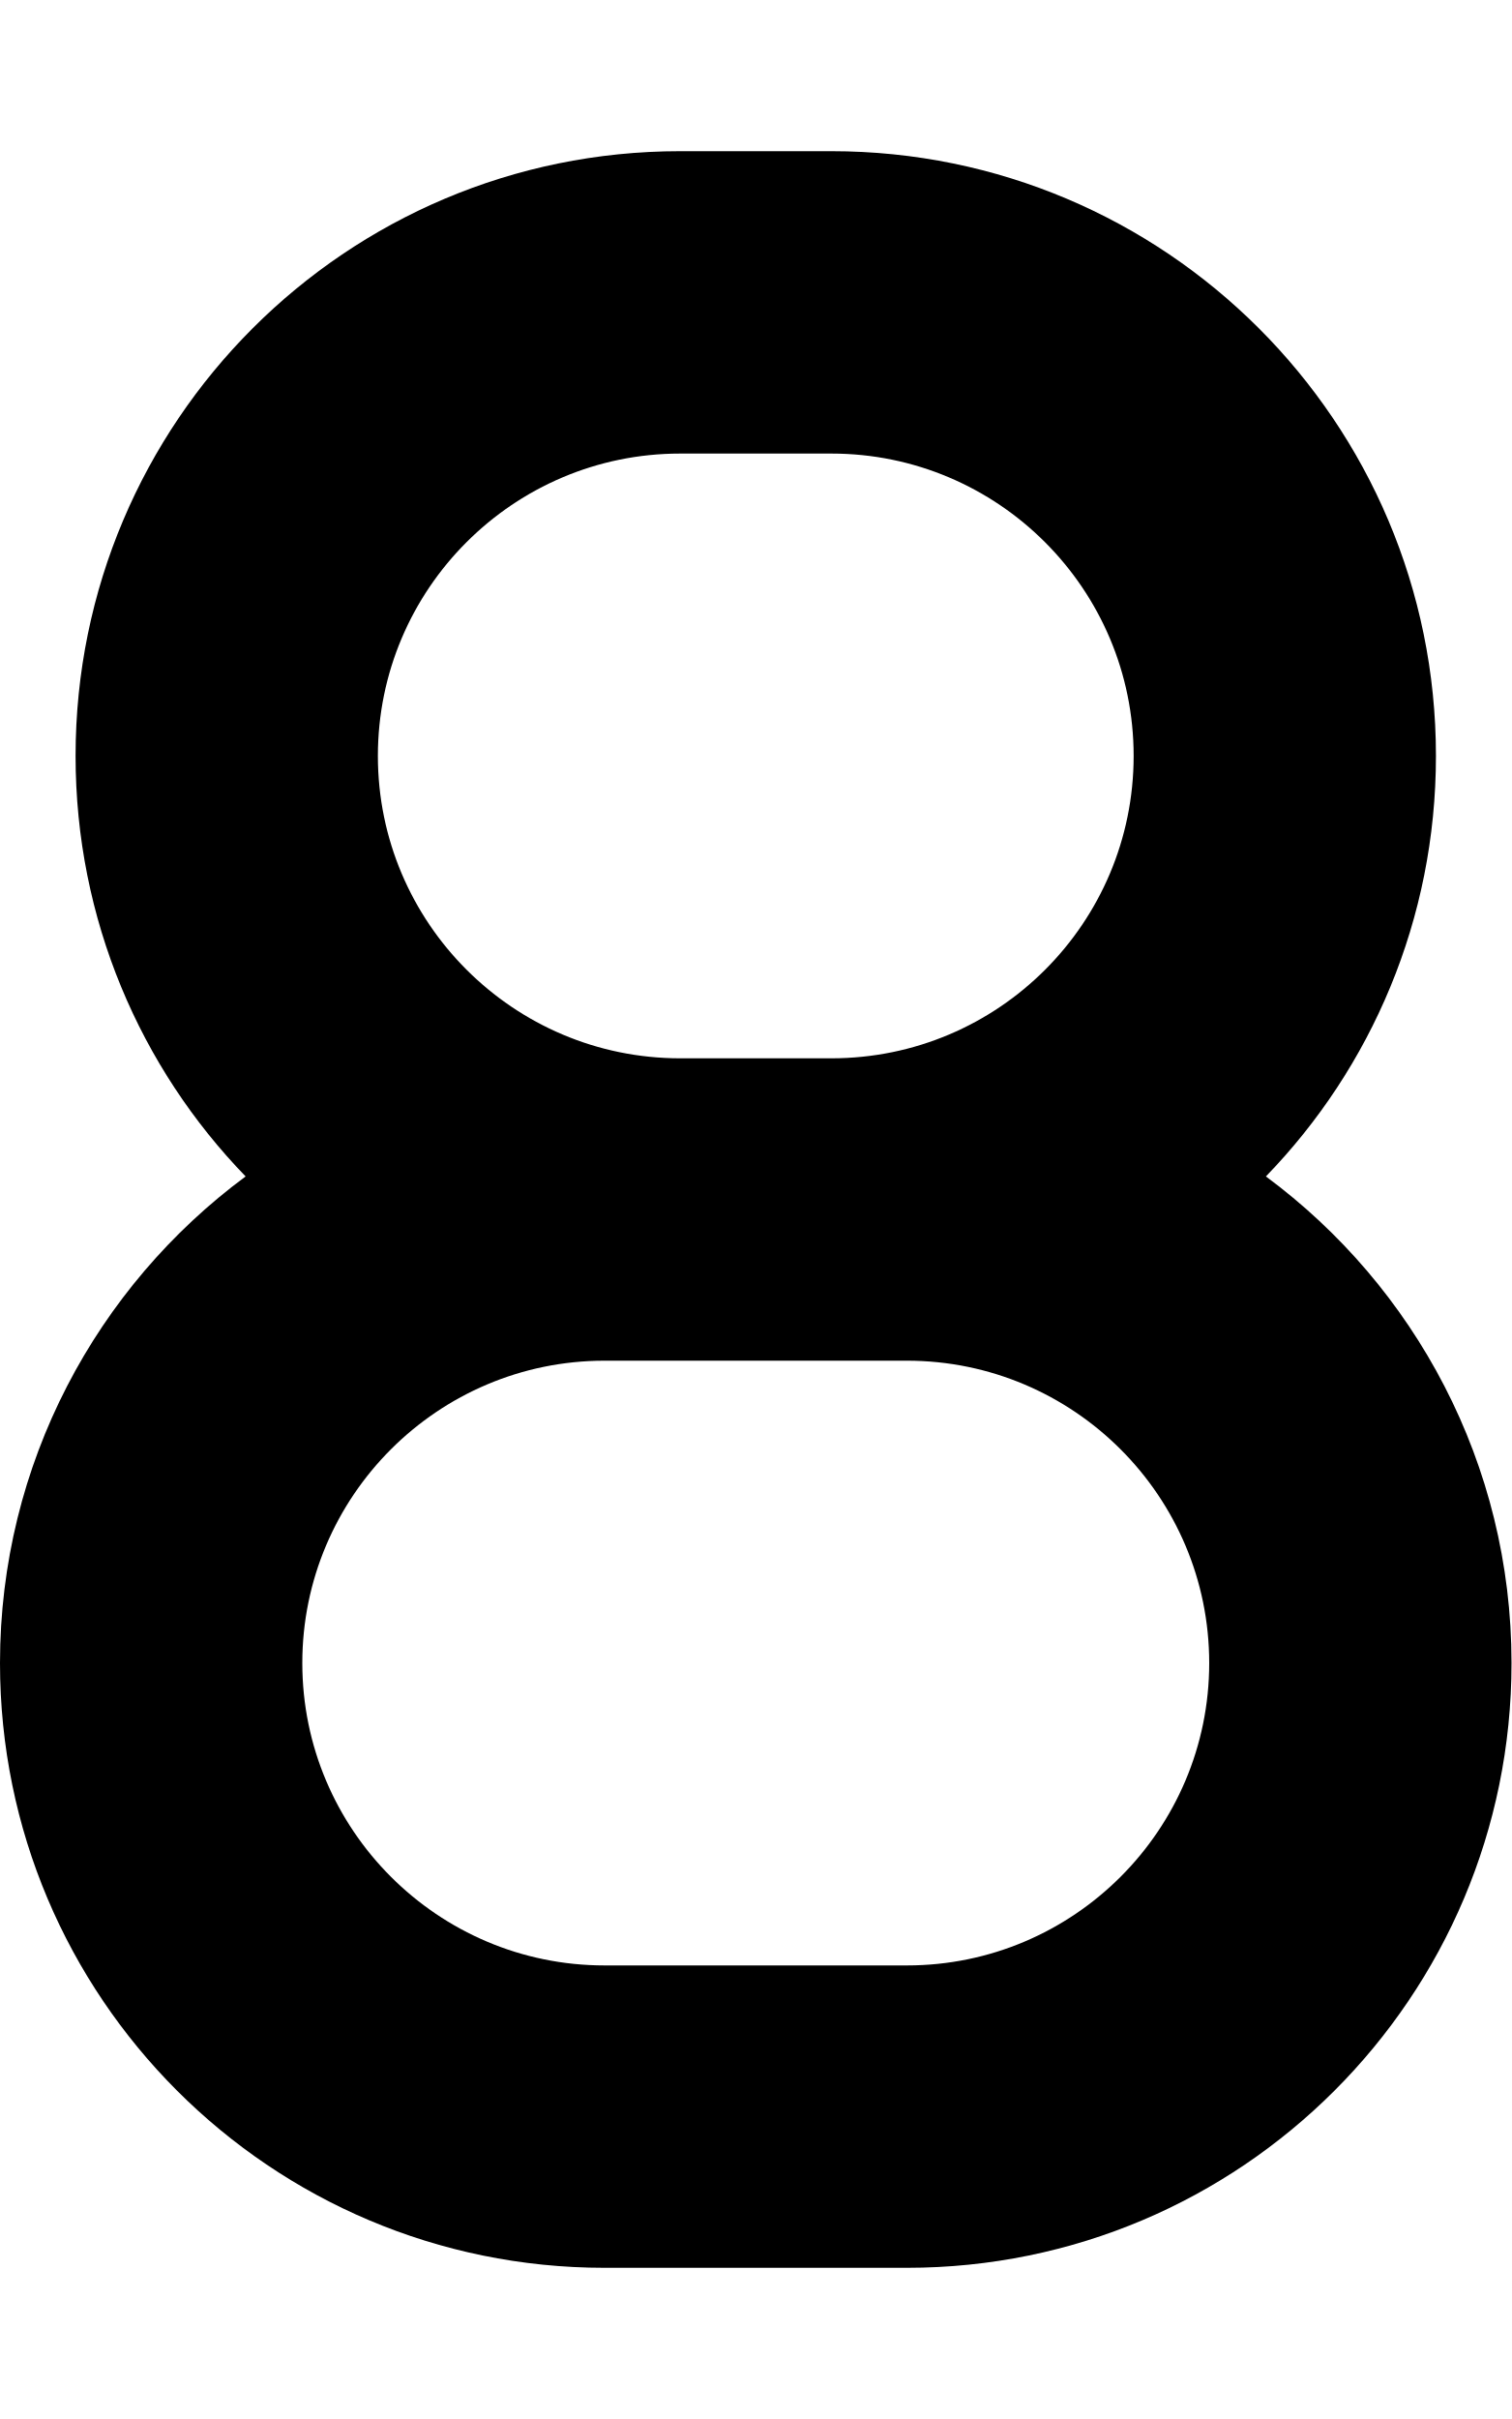
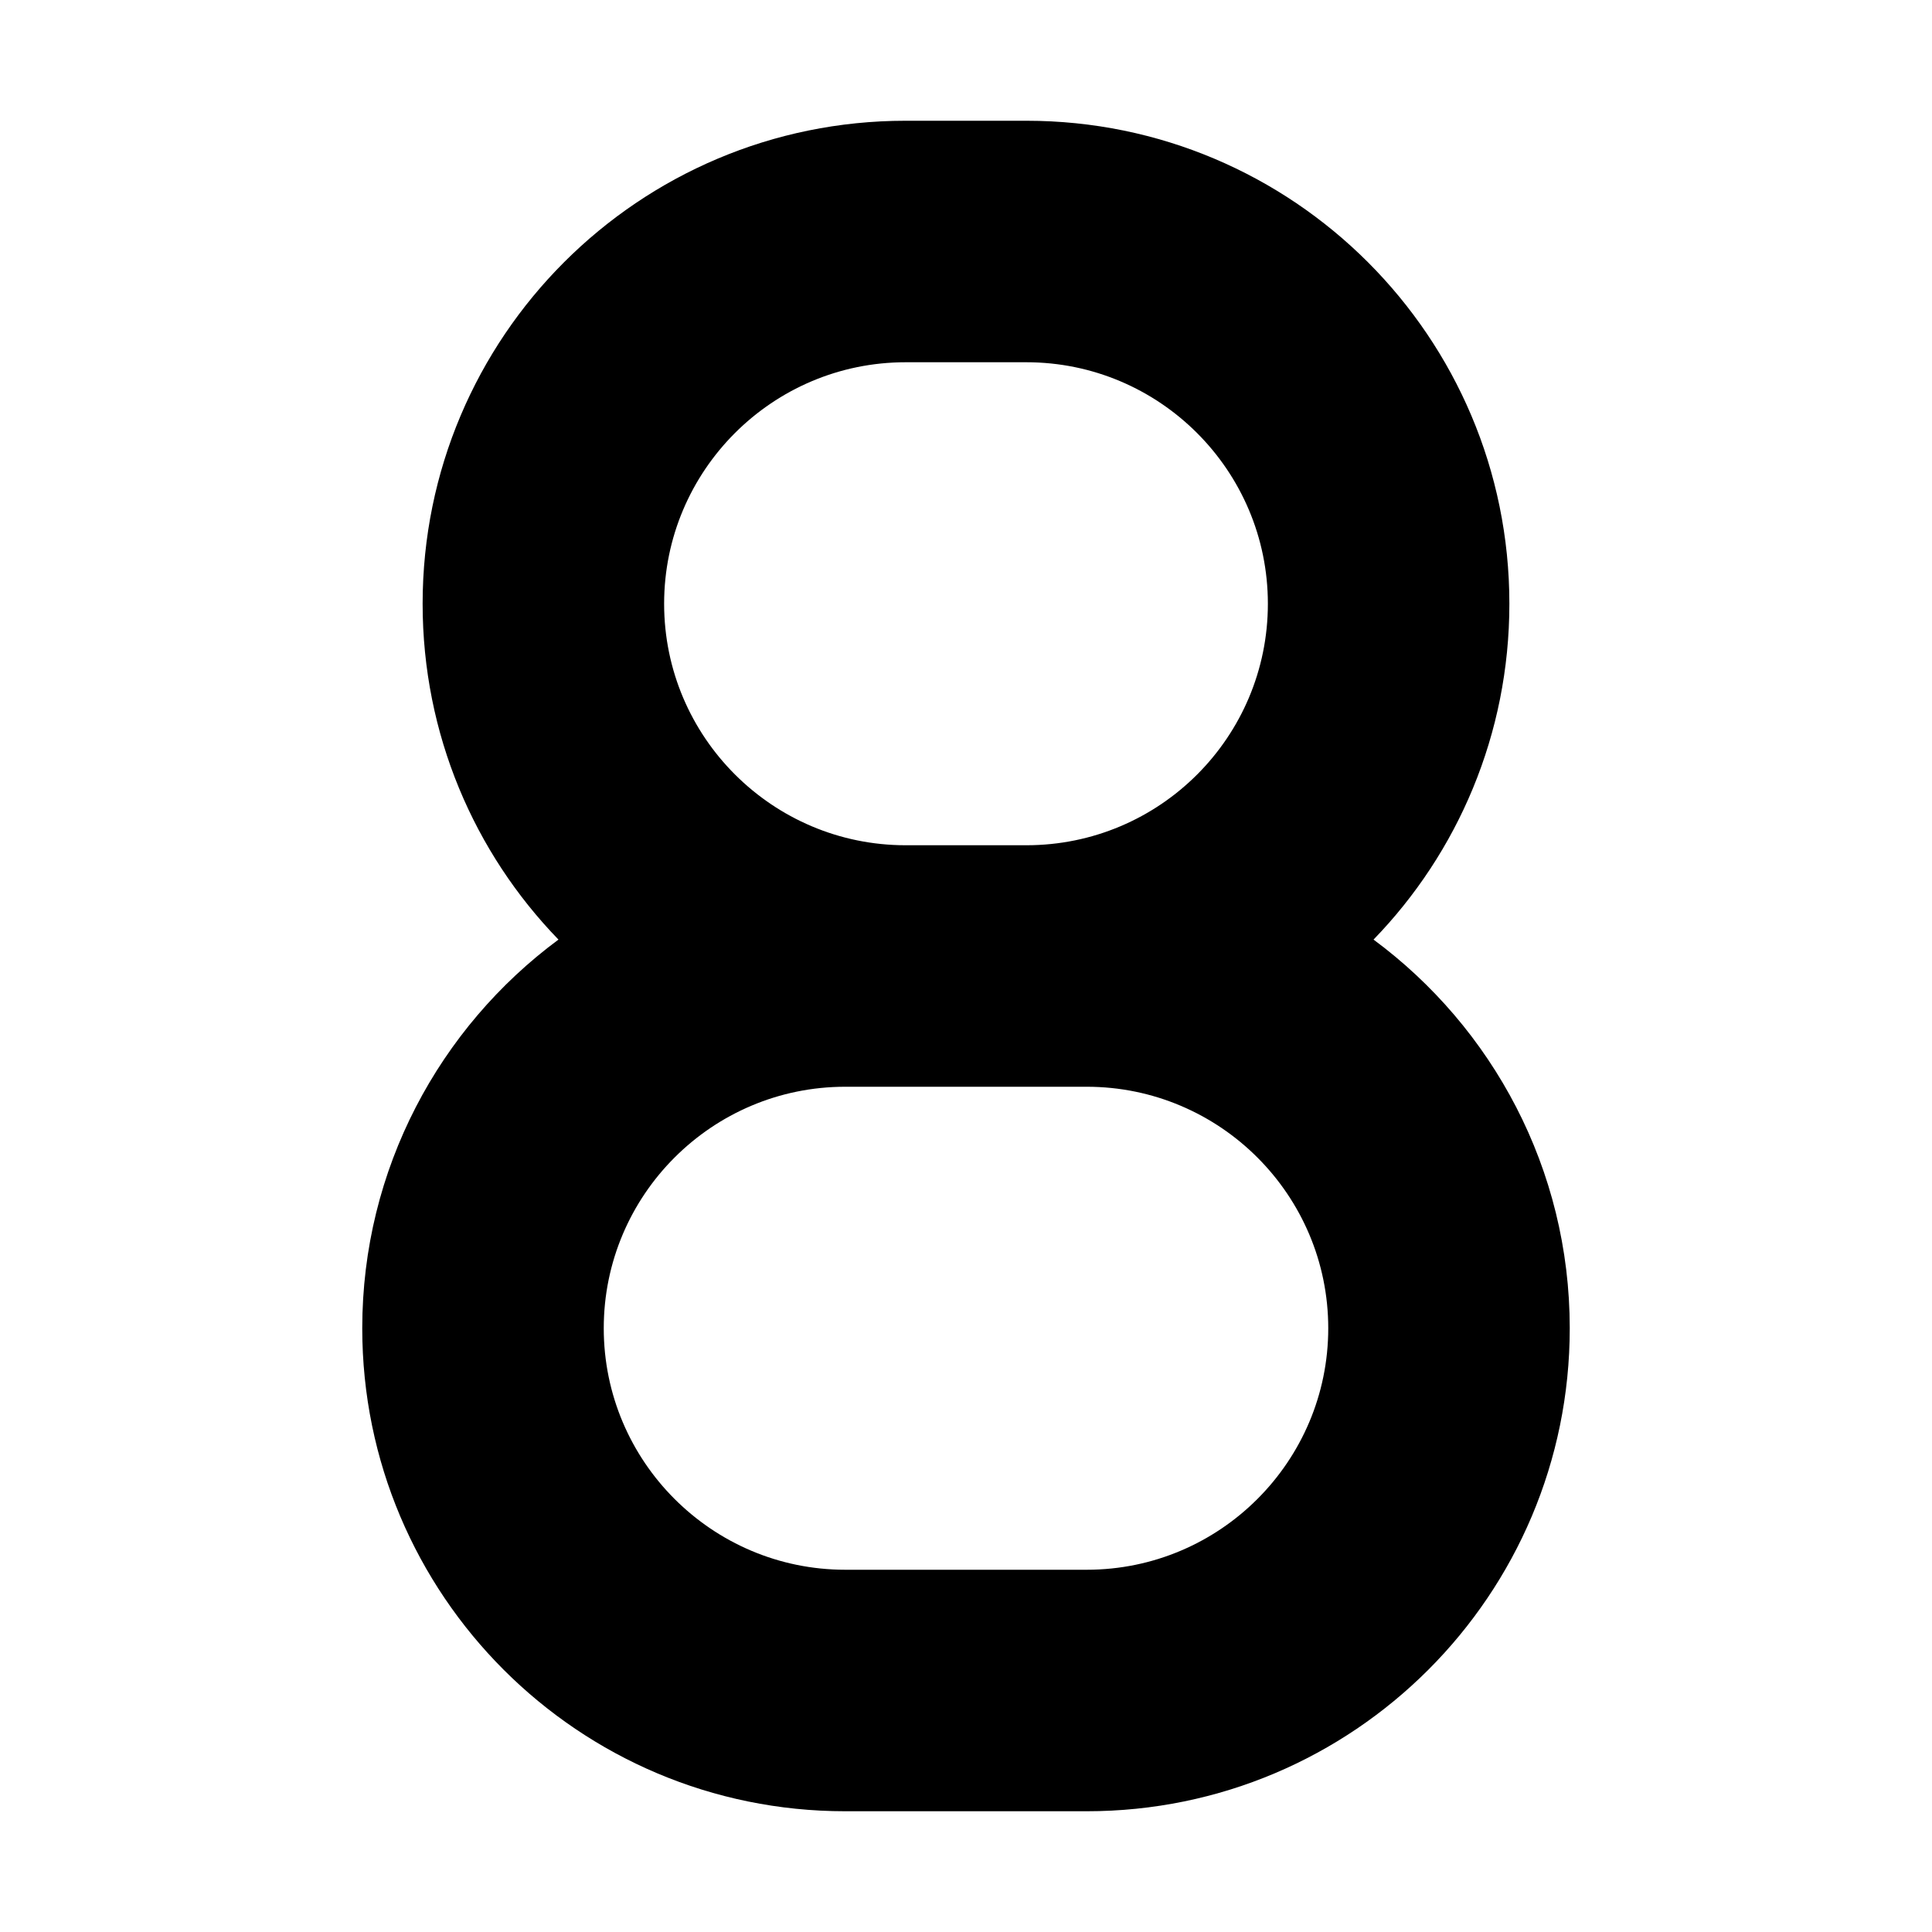
- <svg xmlns="http://www.w3.org/2000/svg" viewBox="0 0 320 512">
+ <svg xmlns="http://www.w3.org/2000/svg" width="50" height="50" viewBox="0 0 320 512">
  <path d="M304 160c0-70.7-57.3-128-128-128H144C73.3 32 16 89.3 16 160c0 34.6 13.7 66 36 89C20.5 272.3 0 309.8 0 352c0 70.7 57.3 128 128 128h64c70.7 0 128-57.3 128-128c0-42.2-20.5-79.7-52-103c22.3-23 36-54.4 36-89zM176.1 288H192c35.3 0 64 28.7 64 64s-28.7 64-64 64H128c-35.3 0-64-28.7-64-64s28.7-64 64-64h15.9c0 0 .1 0 .1 0h32c0 0 .1 0 .1 0zm0-64c0 0 0 0 0 0H144c0 0 0 0 0 0c-35.3 0-64-28.7-64-64c0-35.3 28.7-64 64-64h32c35.3 0 64 28.7 64 64c0 35.3-28.6 64-64 64z" />
</svg>
